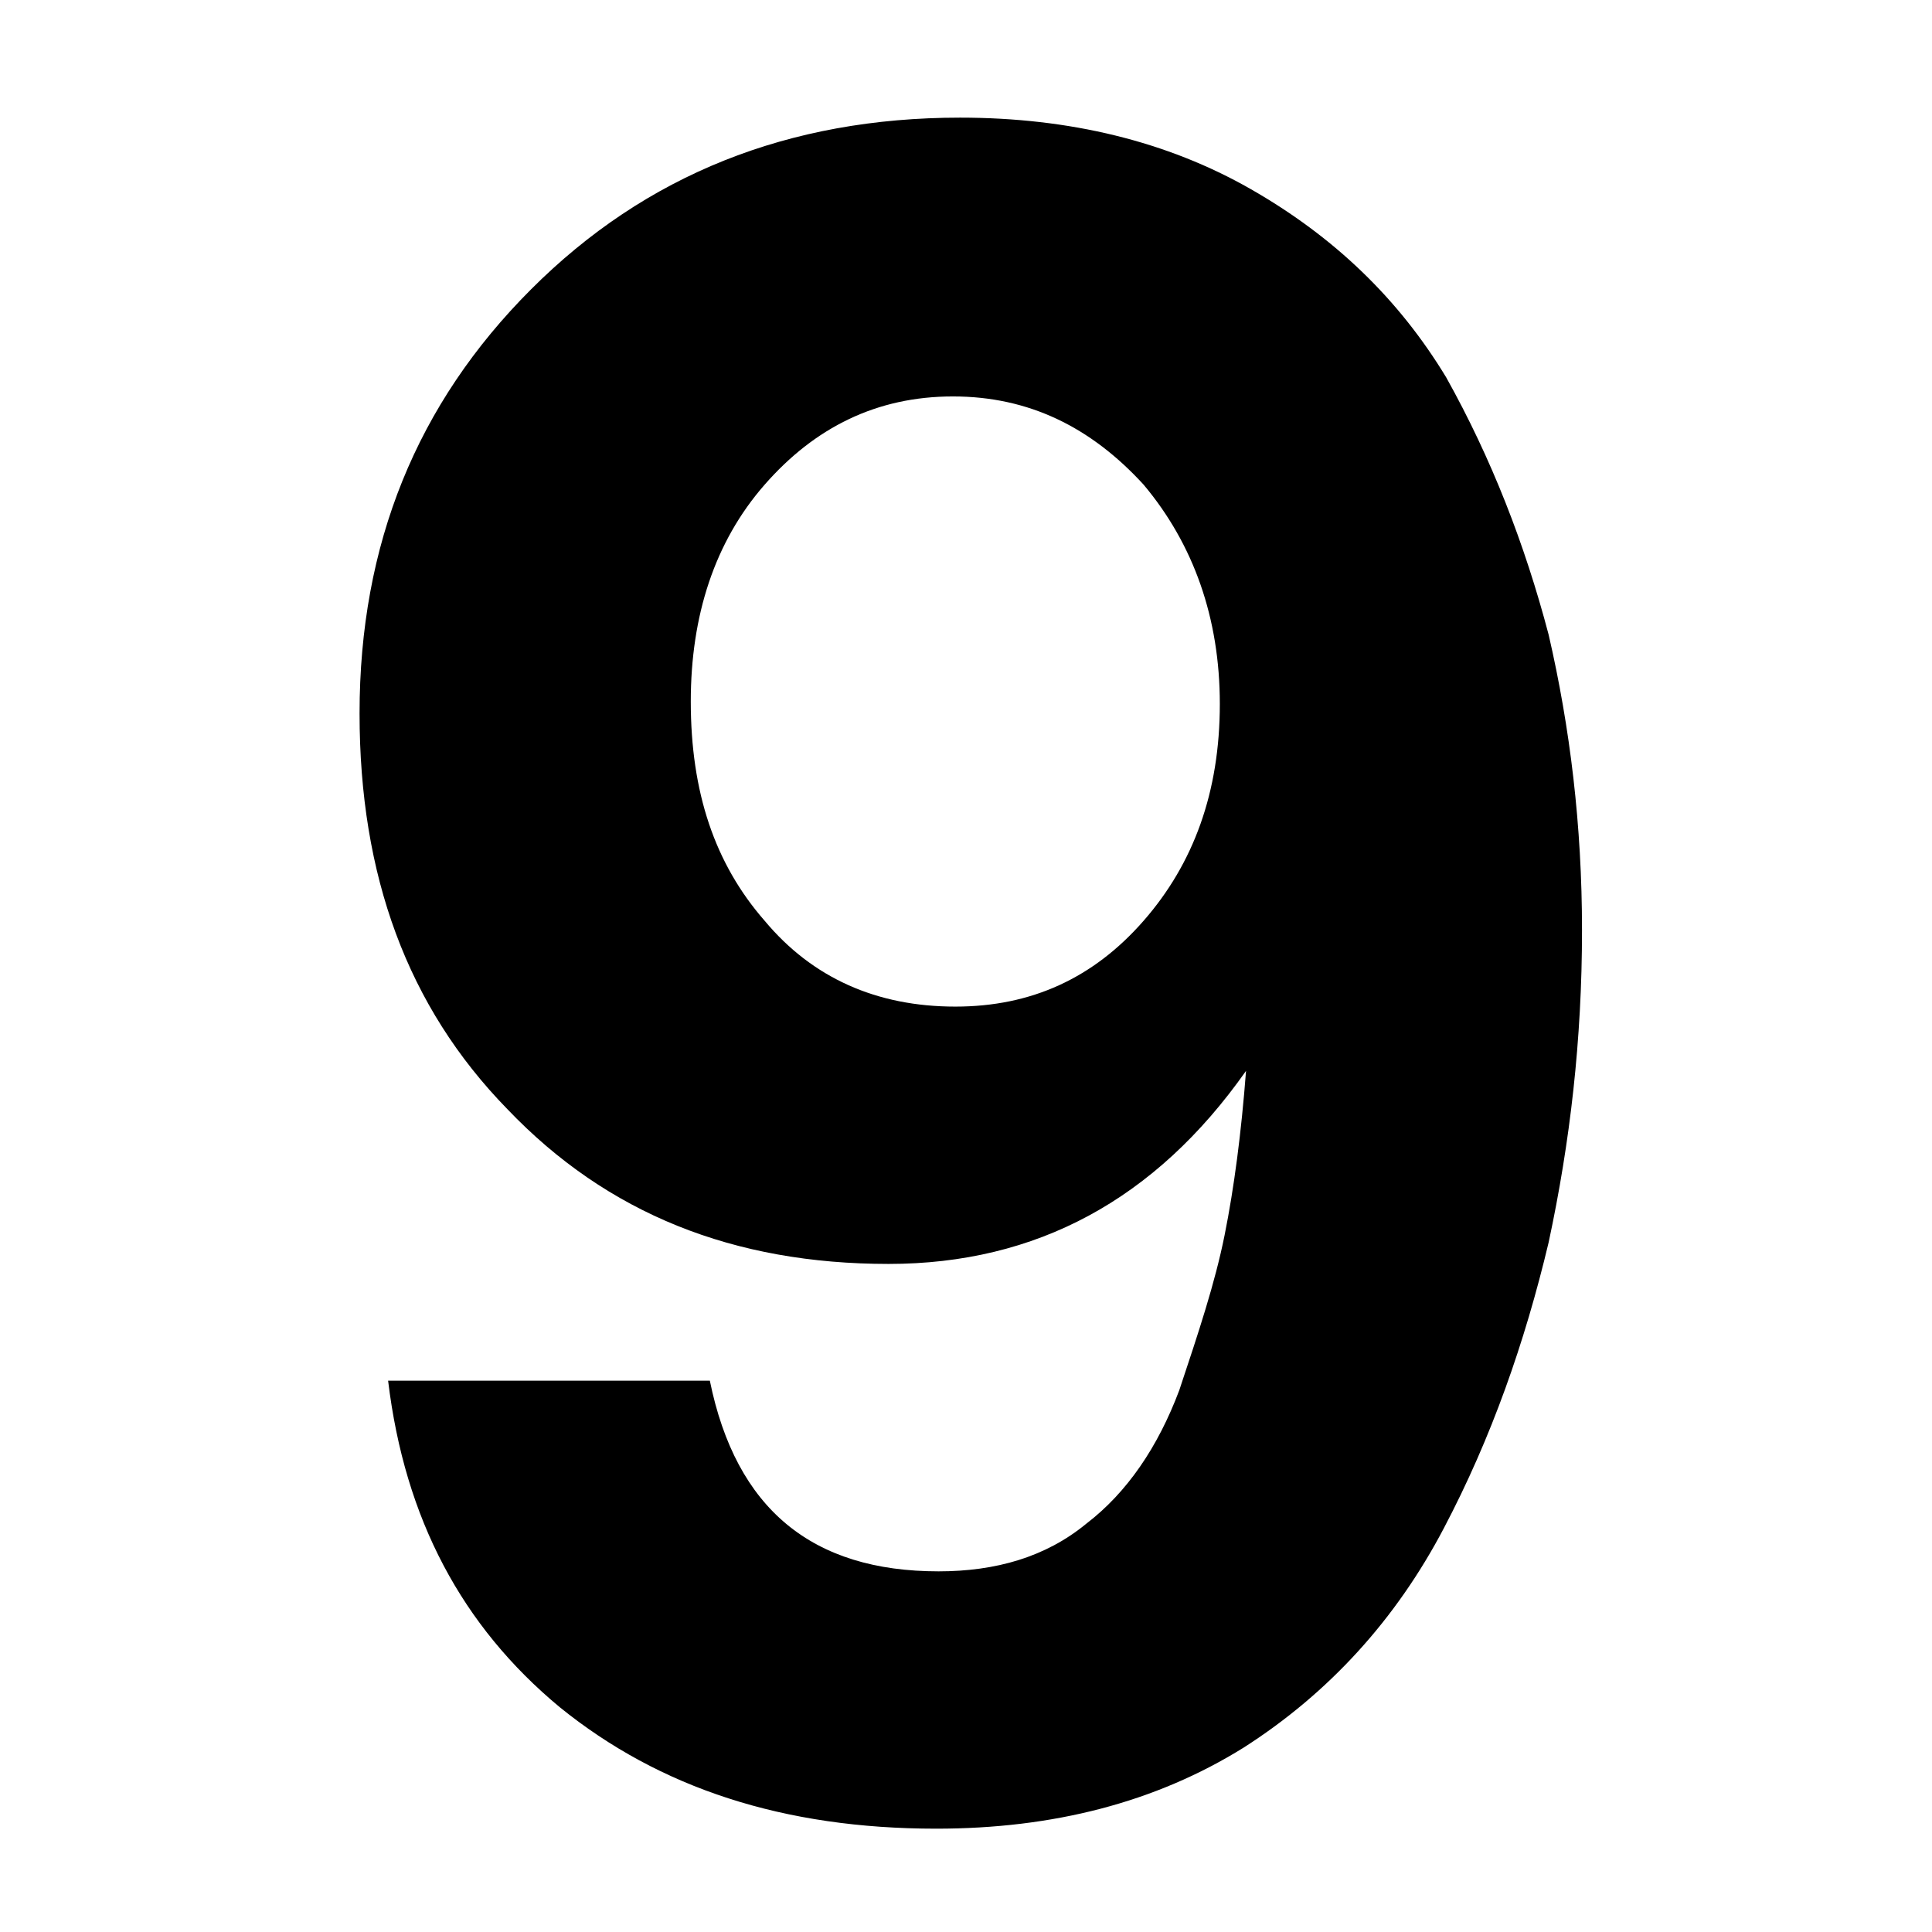
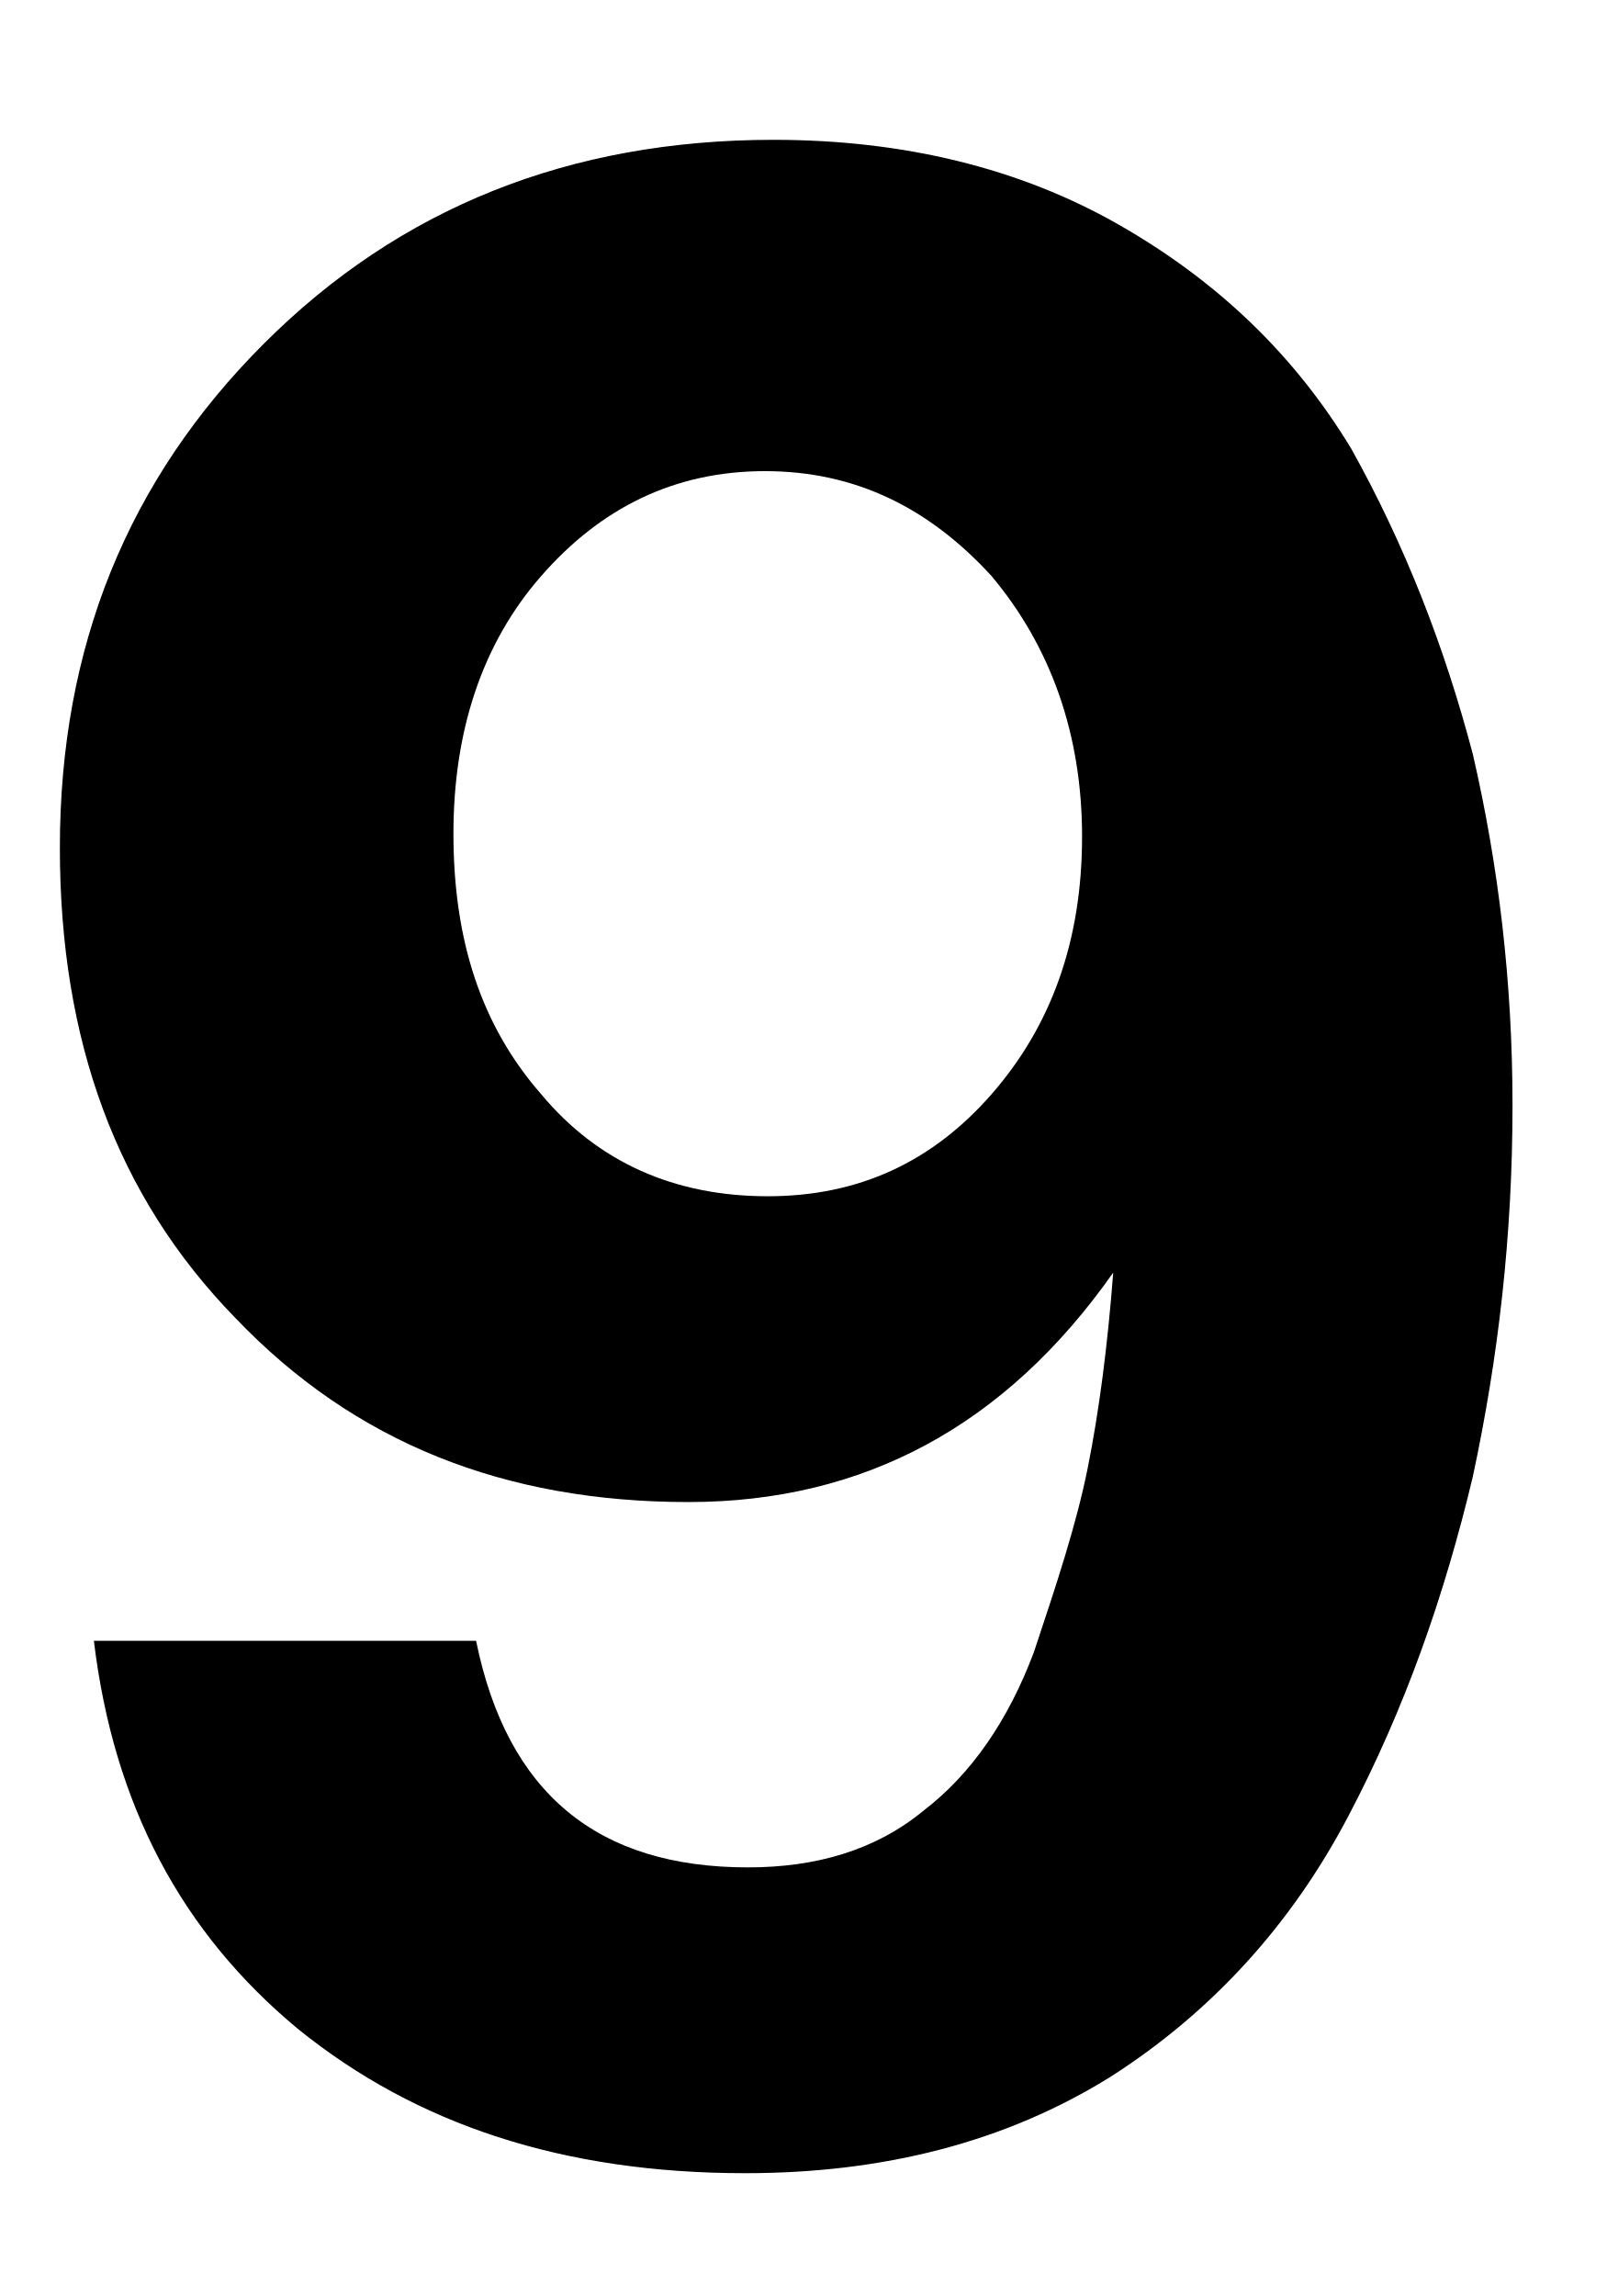
- <svg xmlns="http://www.w3.org/2000/svg" width="100" height="100" viewBox="0 0 26.458 26.458" version="1.1" id="svg1">
+ <svg xmlns="http://www.w3.org/2000/svg" width="70" height="100" viewBox="0 0 18.521 26.458" version="1.1" id="svg1">
  <defs id="defs1">
    <rect x="-92.377" y="-45.139" width="151.162" height="87.828" id="rect7" />
    <rect x="24.144" y="21.17" width="129.643" height="62.634" id="rect6" />
    <rect x="4.199" y="9.973" width="86.953" height="82.229" id="rect1" />
  </defs>
  <g id="layer1">
-     <path style="font-weight:bold;font-size:32.636px;line-height:0.45;font-family:'Helvetica Neue';-inkscape-font-specification:'Helvetica Neue Bold';stroke-width:0.593" d="m 5.315,18.908 c 0.228,1.893 1.012,3.361 2.35,4.471 1.371,1.11 3.068,1.664 5.156,1.664 1.599,0 3.003,-0.359 4.21,-1.11 1.175,-0.751 2.089,-1.762 2.741,-3.003 0.653,-1.24 1.11,-2.546 1.436,-3.916 0.294,-1.371 0.457,-2.774 0.457,-4.275 0,-1.436 -0.163,-2.774 -0.457,-4.047 C 20.882,7.453 20.425,6.278 19.805,5.168 19.153,4.091 18.271,3.243 17.129,2.59 15.987,1.937 14.649,1.611 13.148,1.611 c -2.35,0 -4.308,0.783 -5.874,2.35 -1.567,1.567 -2.35,3.492 -2.35,5.809 0,2.219 0.653,4.014 2.023,5.418 1.371,1.436 3.1,2.121 5.222,2.121 2.023,0 3.655,-0.881 4.895,-2.644 -0.065,0.849 -0.163,1.599 -0.294,2.252 -0.131,0.653 -0.359,1.338 -0.62,2.121 -0.294,0.783 -0.718,1.403 -1.273,1.828 -0.555,0.457 -1.24,0.653 -2.023,0.653 -1.73,0 -2.774,-0.849 -3.133,-2.611 z M 13.05,5.429 c 1.044,0 1.893,0.424 2.611,1.208 0.685,0.816 1.044,1.828 1.044,3.003 0,1.208 -0.359,2.187 -1.044,2.97 -0.685,0.783 -1.534,1.175 -2.578,1.175 -1.077,0 -1.958,-0.392 -2.611,-1.175 -0.685,-0.783 -1.012,-1.762 -1.012,-3.003 0,-1.175 0.326,-2.187 1.012,-2.97 0.685,-0.783 1.534,-1.208 2.578,-1.208 z" id="text7" aria-label="9" />
+     <path style="font-weight:bold;font-size:32.636px;line-height:0.45;font-family:'Helvetica Neue';-inkscape-font-specification:'Helvetica Neue Bold';stroke-width:0.593" d="m 1.082,18.908 c 0.228,1.893 1.012,3.361 2.35,4.471 1.371,1.11 3.068,1.664 5.156,1.664 1.599,0 3.003,-0.359 4.21,-1.11 1.175,-0.751 2.089,-1.762 2.741,-3.003 0.653,-1.24 1.11,-2.546 1.436,-3.916 0.294,-1.371 0.457,-2.774 0.457,-4.275 0,-1.436 -0.163,-2.774 -0.457,-4.047 C 16.649,7.453 16.192,6.278 15.572,5.168 14.919,4.091 14.038,3.243 12.896,2.59 11.754,1.937 10.415,1.611 8.914,1.611 c -2.35,0 -4.308,0.783 -5.874,2.35 -1.567,1.567 -2.35,3.492 -2.35,5.809 0,2.219 0.653,4.014 2.023,5.418 1.371,1.436 3.1,2.121 5.222,2.121 2.023,0 3.655,-0.881 4.895,-2.644 -0.065,0.849 -0.163,1.599 -0.294,2.252 -0.131,0.653 -0.359,1.338 -0.62,2.121 -0.294,0.783 -0.718,1.403 -1.273,1.828 -0.555,0.457 -1.24,0.653 -2.023,0.653 -1.73,0 -2.774,-0.849 -3.133,-2.611 z M 8.816,5.429 c 1.044,0 1.893,0.424 2.611,1.208 0.685,0.816 1.044,1.828 1.044,3.003 0,1.208 -0.359,2.187 -1.044,2.97 -0.685,0.783 -1.534,1.175 -2.578,1.175 -1.077,0 -1.958,-0.392 -2.611,-1.175 -0.685,-0.783 -1.012,-1.762 -1.012,-3.003 0,-1.175 0.326,-2.187 1.012,-2.97 C 6.923,5.853 7.772,5.429 8.816,5.429 Z" id="text7" aria-label="9" />
  </g>
</svg>
